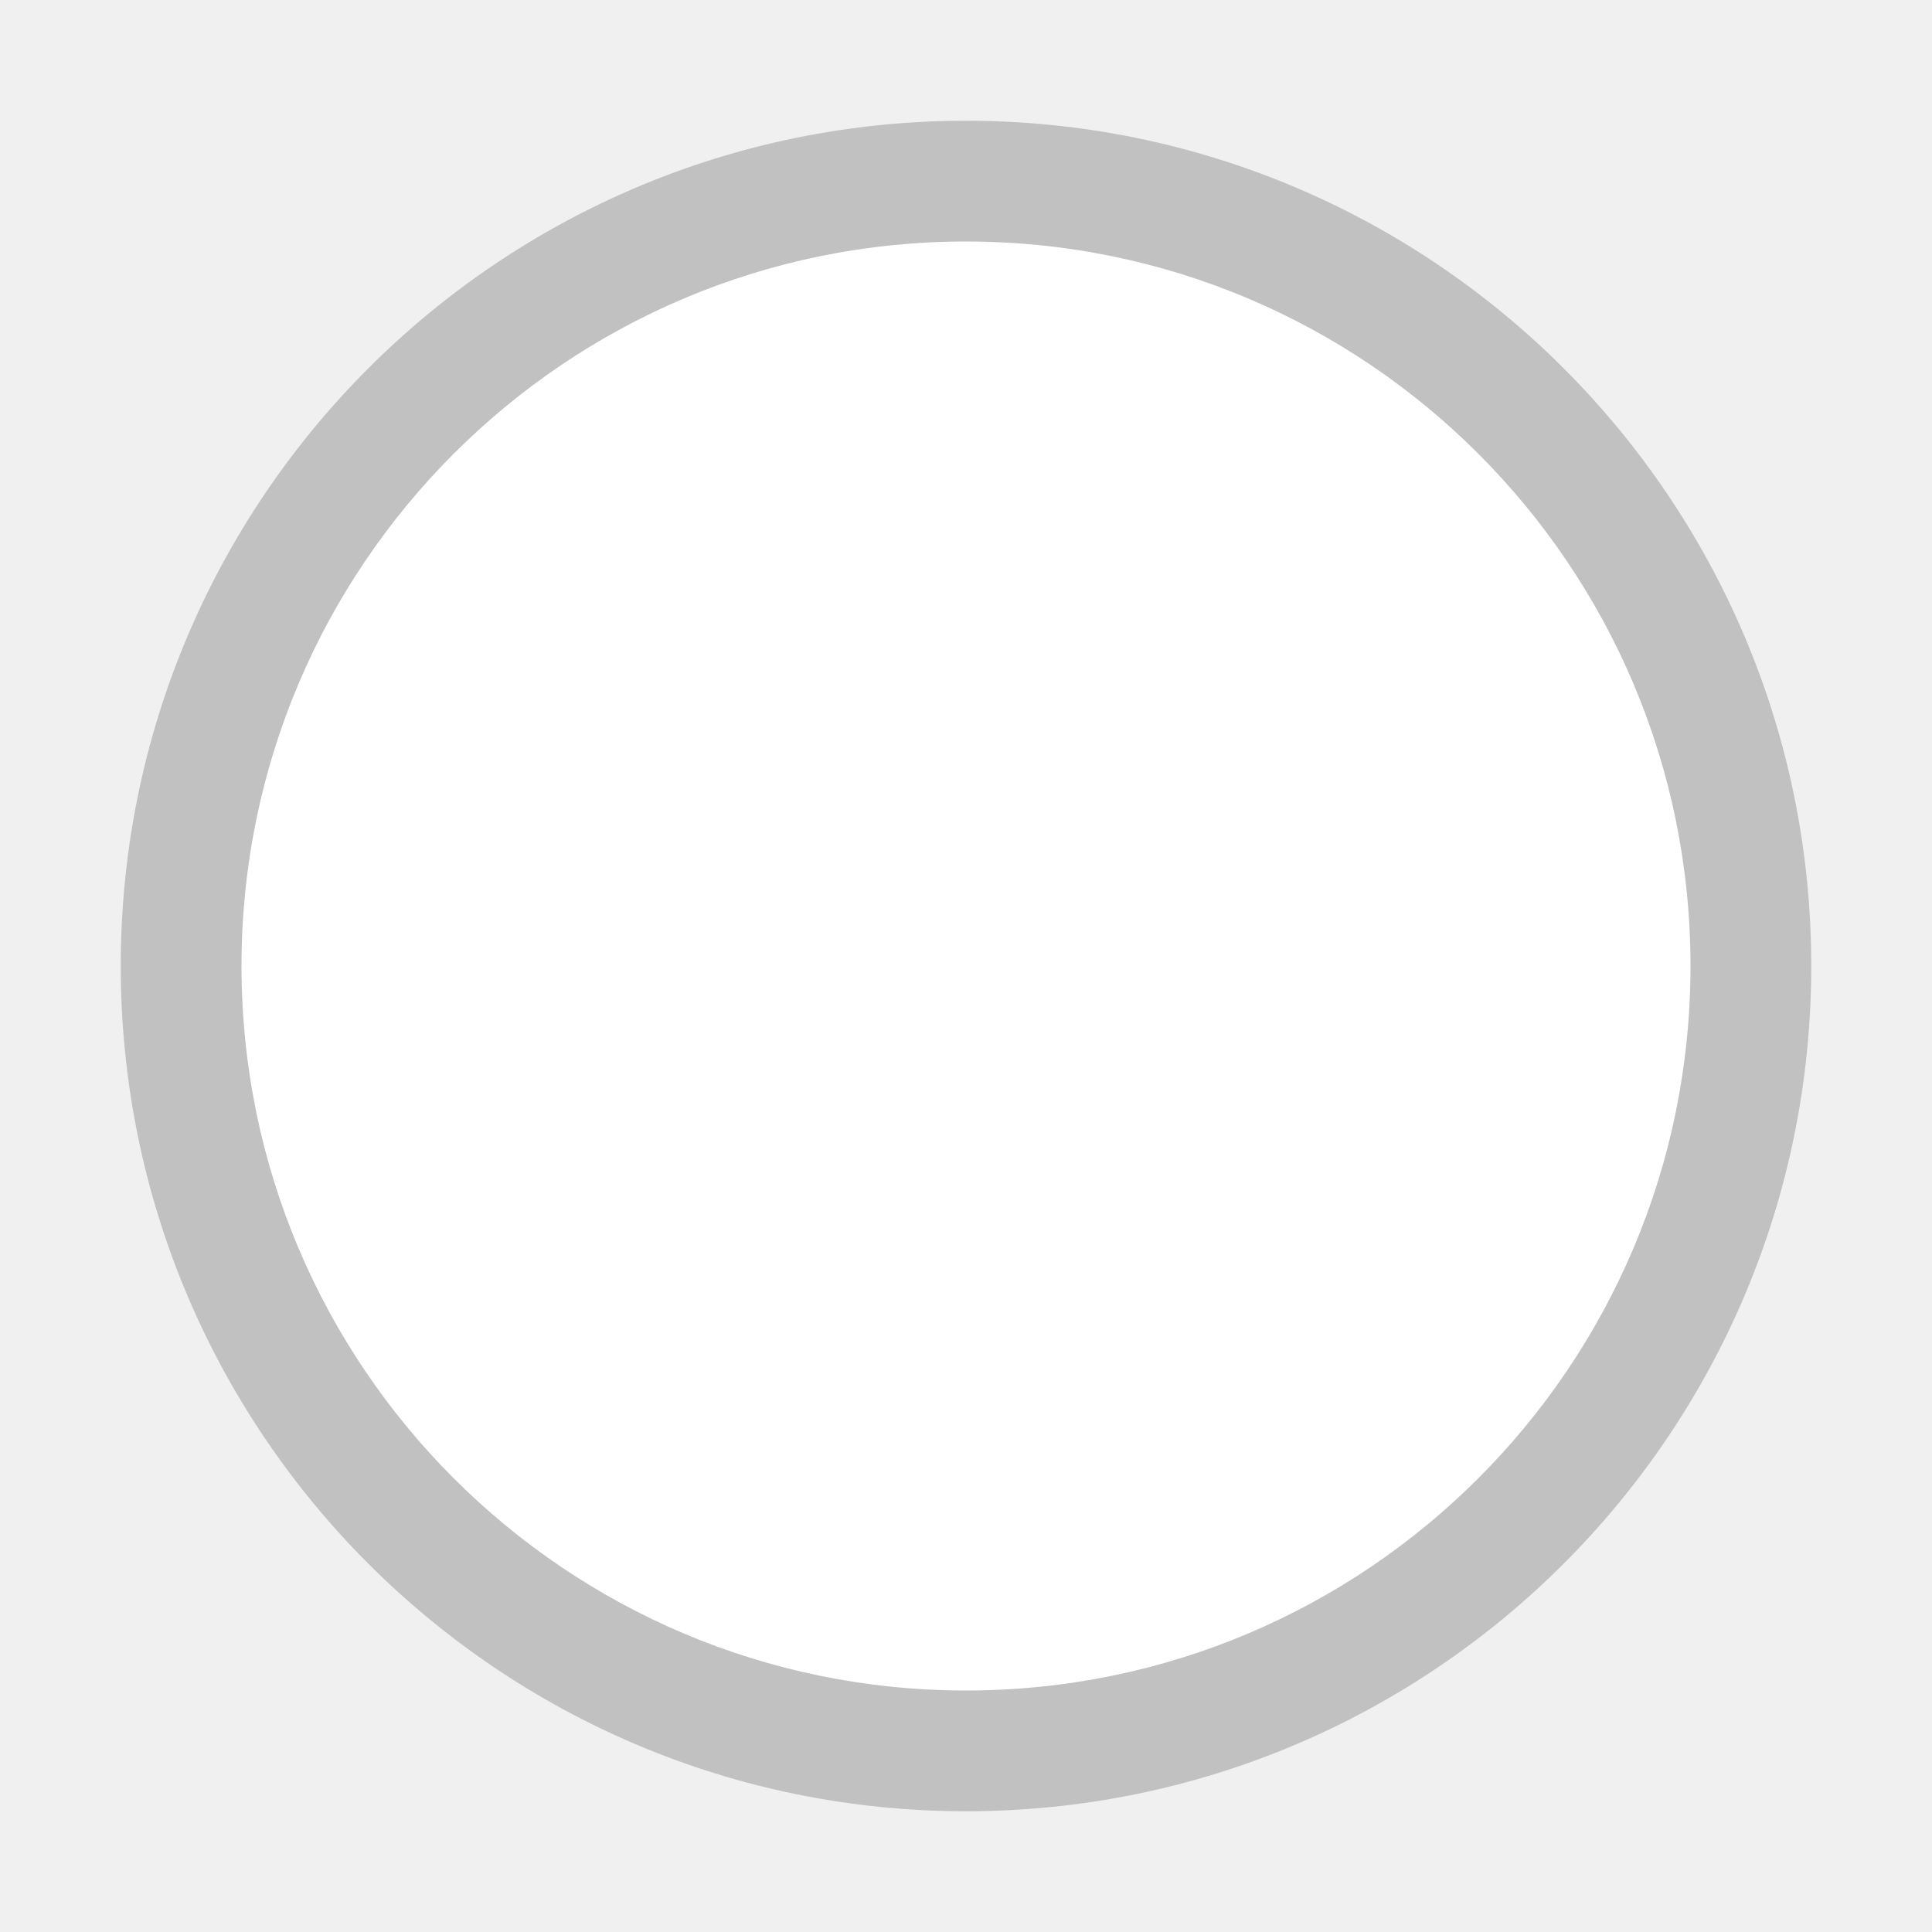
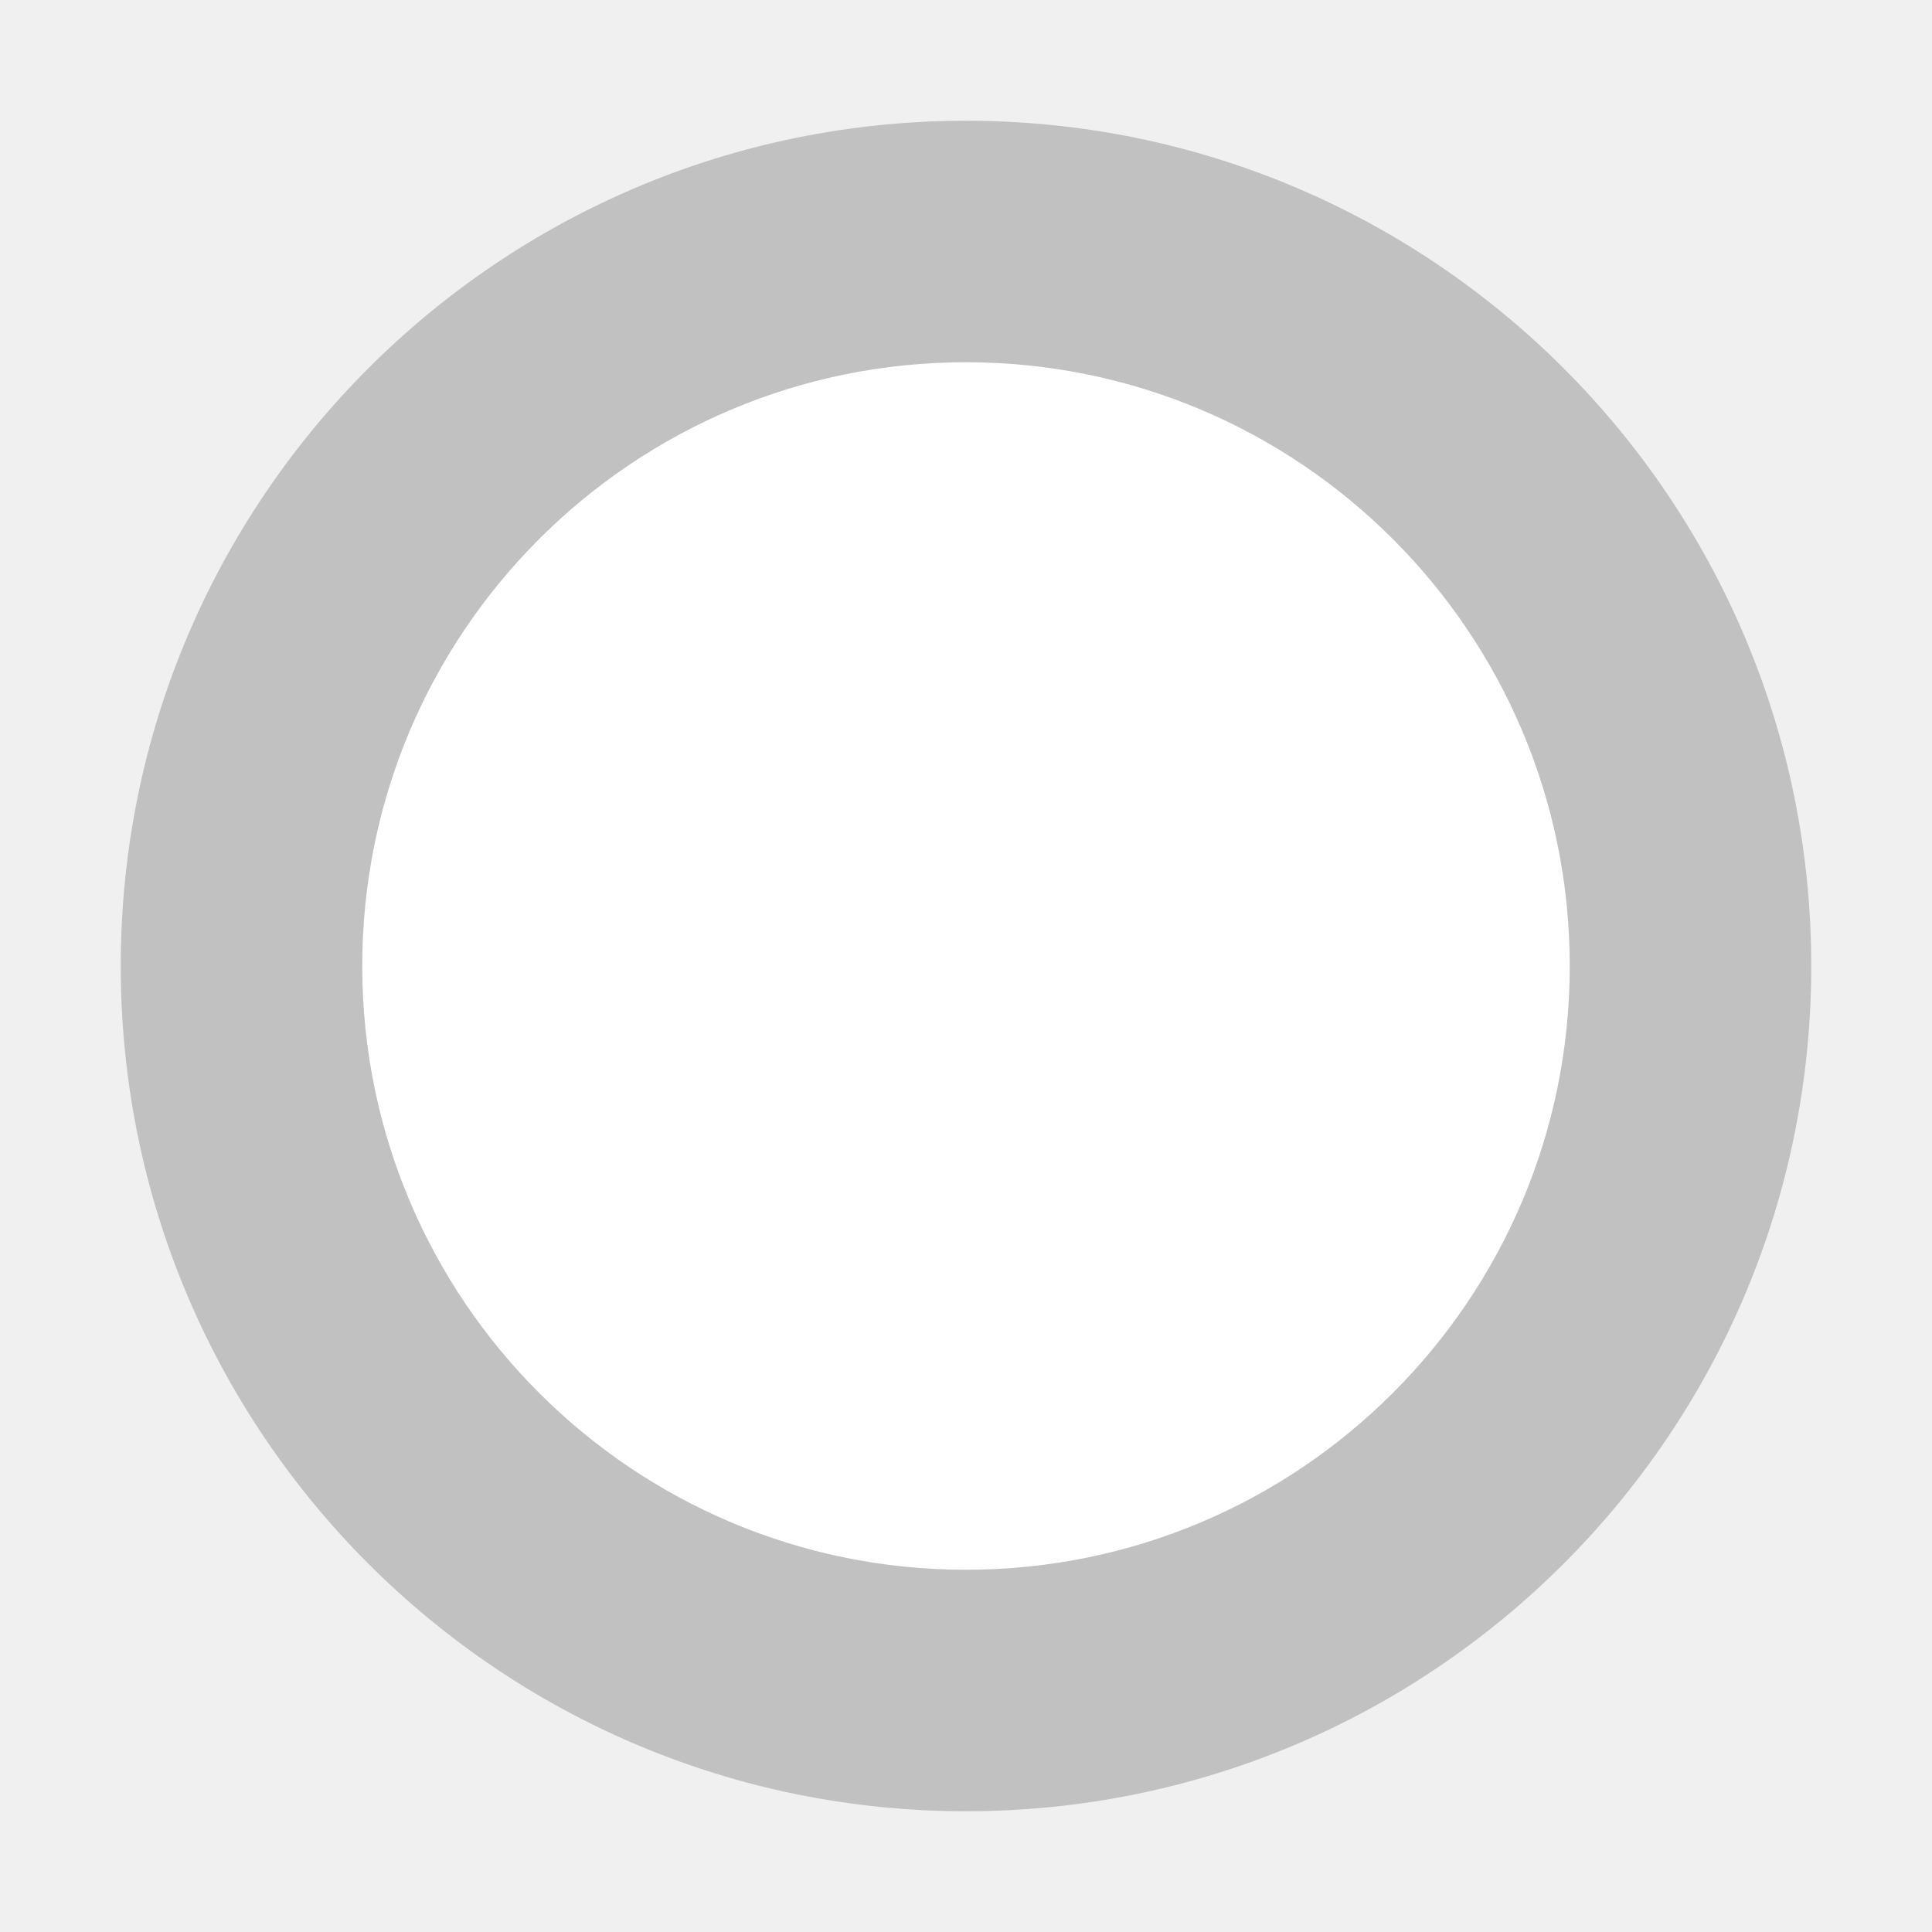
<svg xmlns="http://www.w3.org/2000/svg" width="16" height="16" viewBox="0 0 16 16" id="svg2" version="1.1">
  <defs id="defs4" />
  <g id="layer1" transform="translate(0,-1036.362)">
    <circle r="7" cy="1044.362" cx="8" id="circle4262" style="fill:#000000;fill-opacity:0.196;stroke:none;stroke-width:20;stroke-linecap:square;stroke-linejoin:round;stroke-miterlimit:4;stroke-dasharray:none;stroke-opacity:1" />
-     <circle style="fill:#ffffff;fill-opacity:1;stroke:none;stroke-width:20;stroke-linecap:square;stroke-linejoin:round;stroke-miterlimit:4;stroke-dasharray:none;stroke-opacity:1" id="path4184" cx="8" cy="1044.362" r="6" />
+     <circle style="fill:#ffffff;fill-opacity:1;stroke:none;stroke-width:20;stroke-linecap:square;stroke-linejoin:round;stroke-miterlimit:4;stroke-dasharray:none;stroke-opacity:1" id="path4184" cx="8" cy="1044.362" r="5" />
  </g>
</svg>
